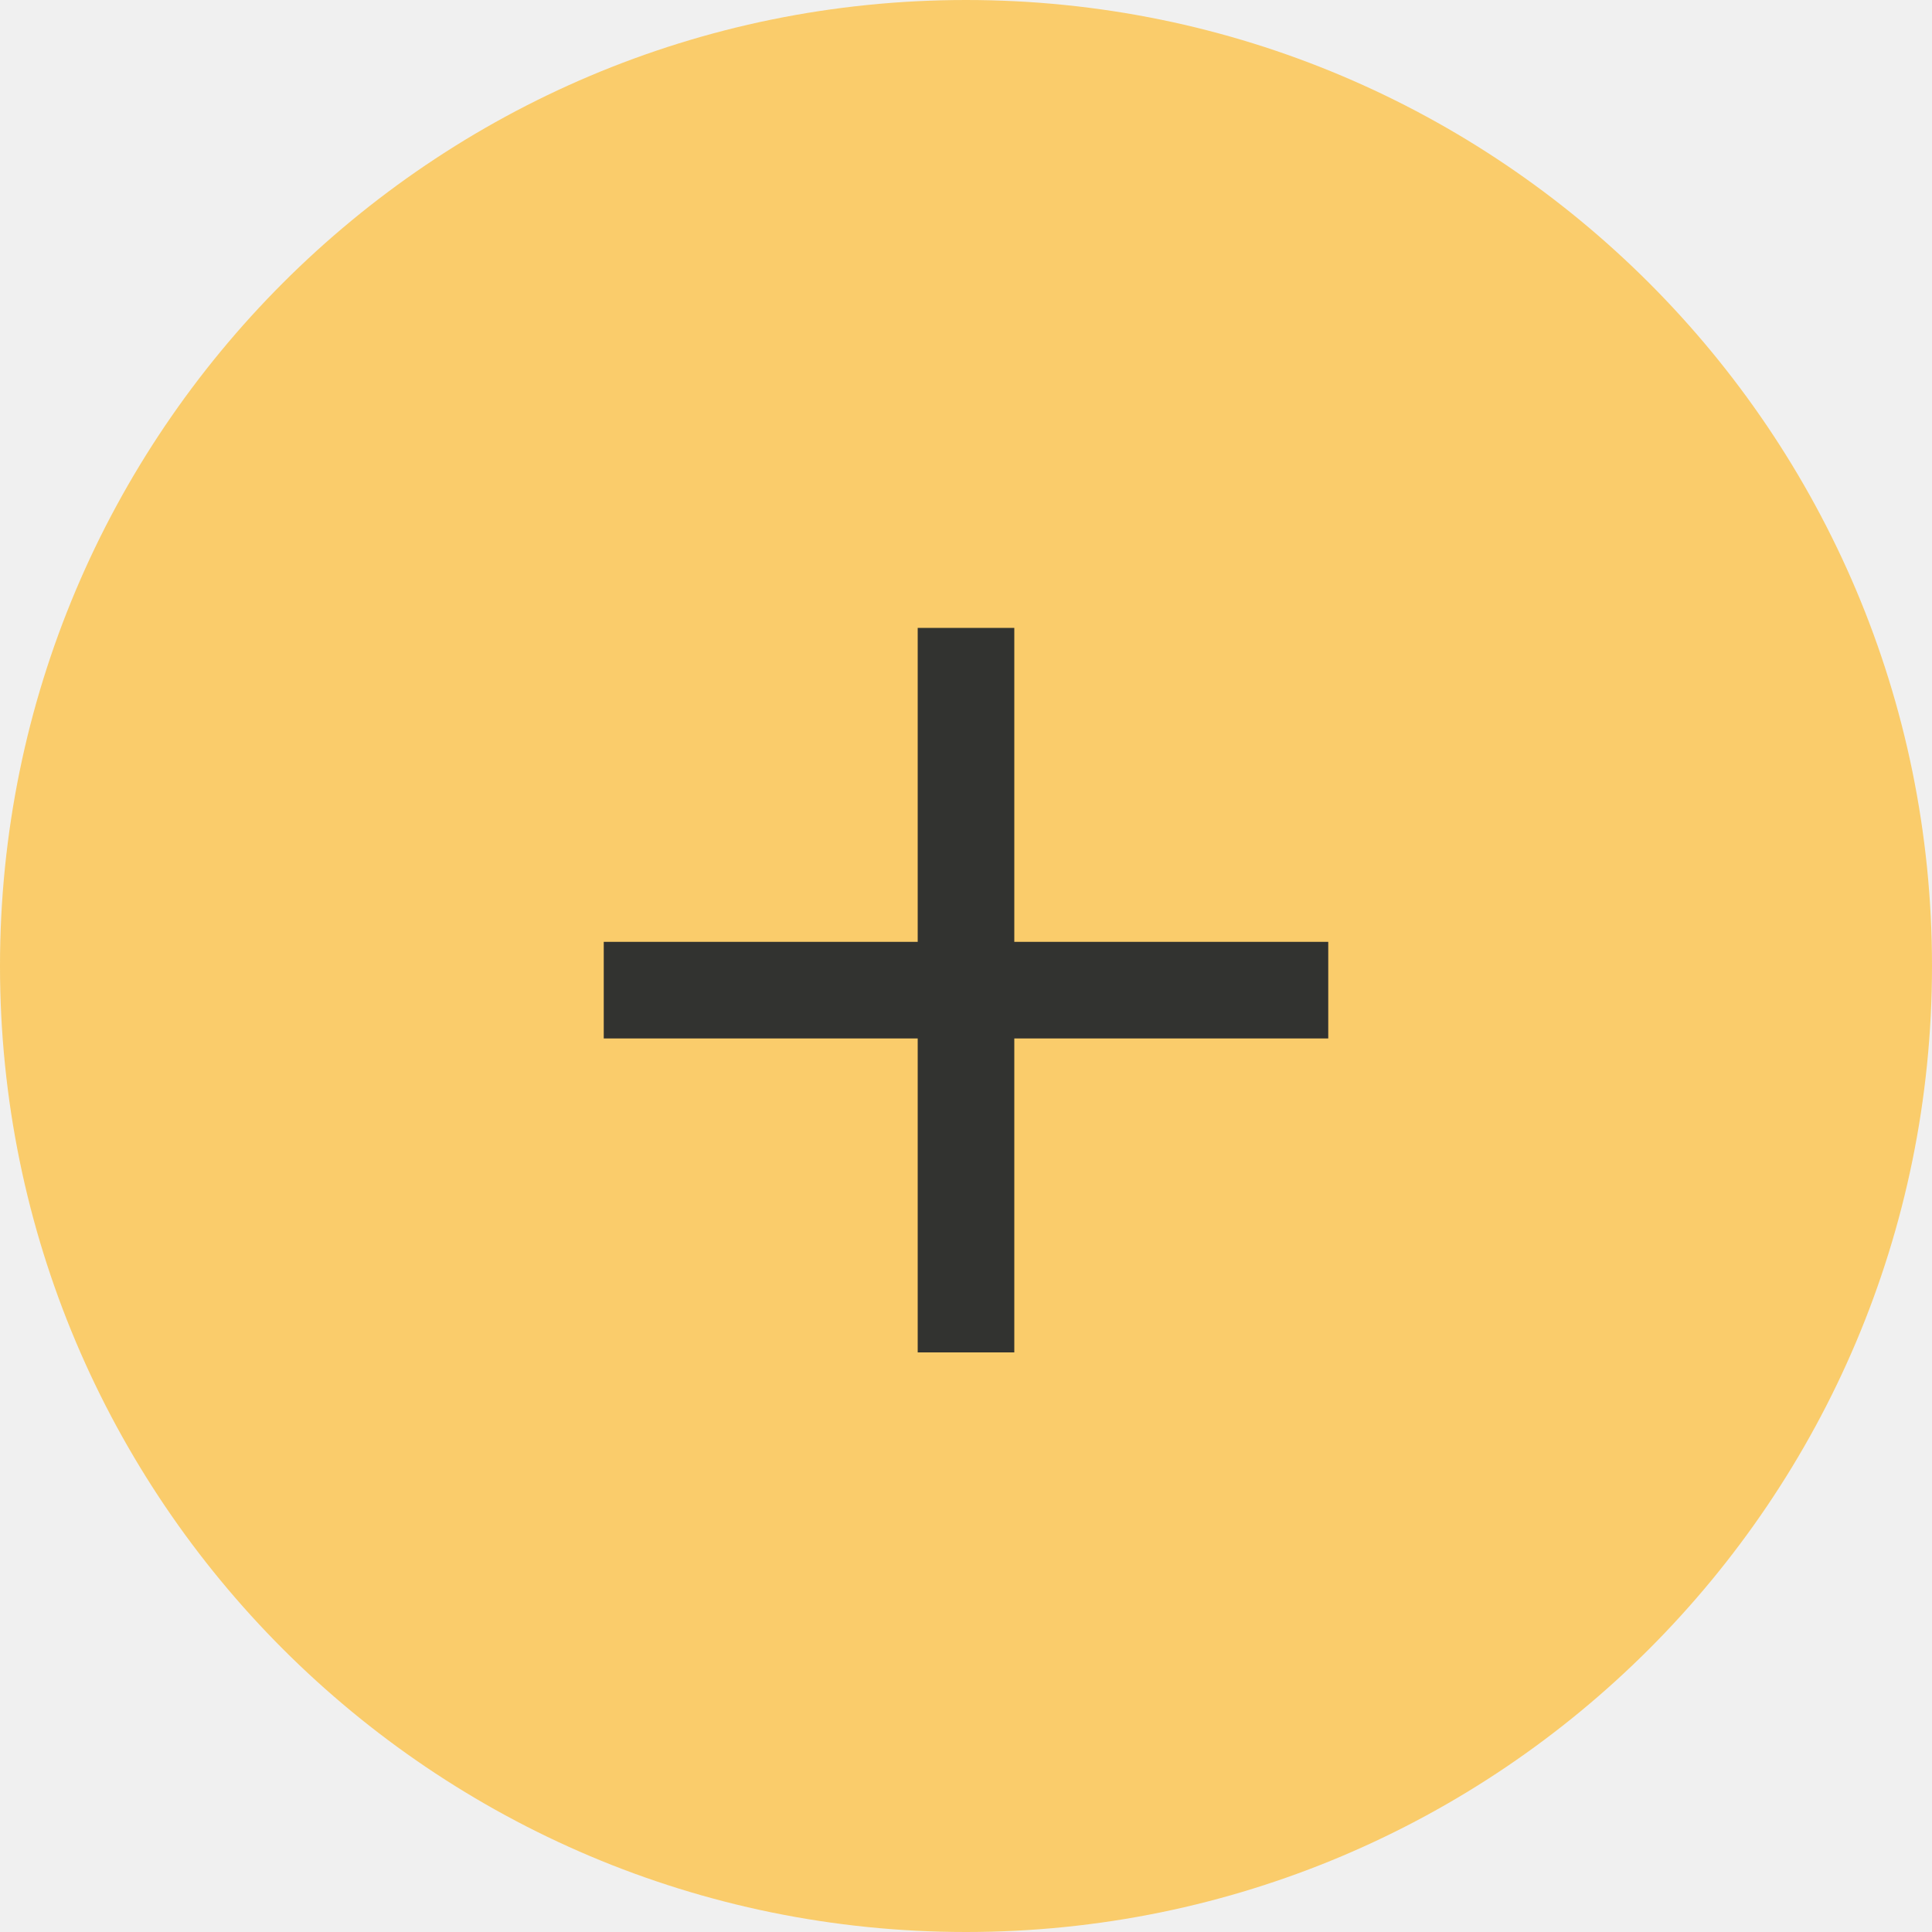
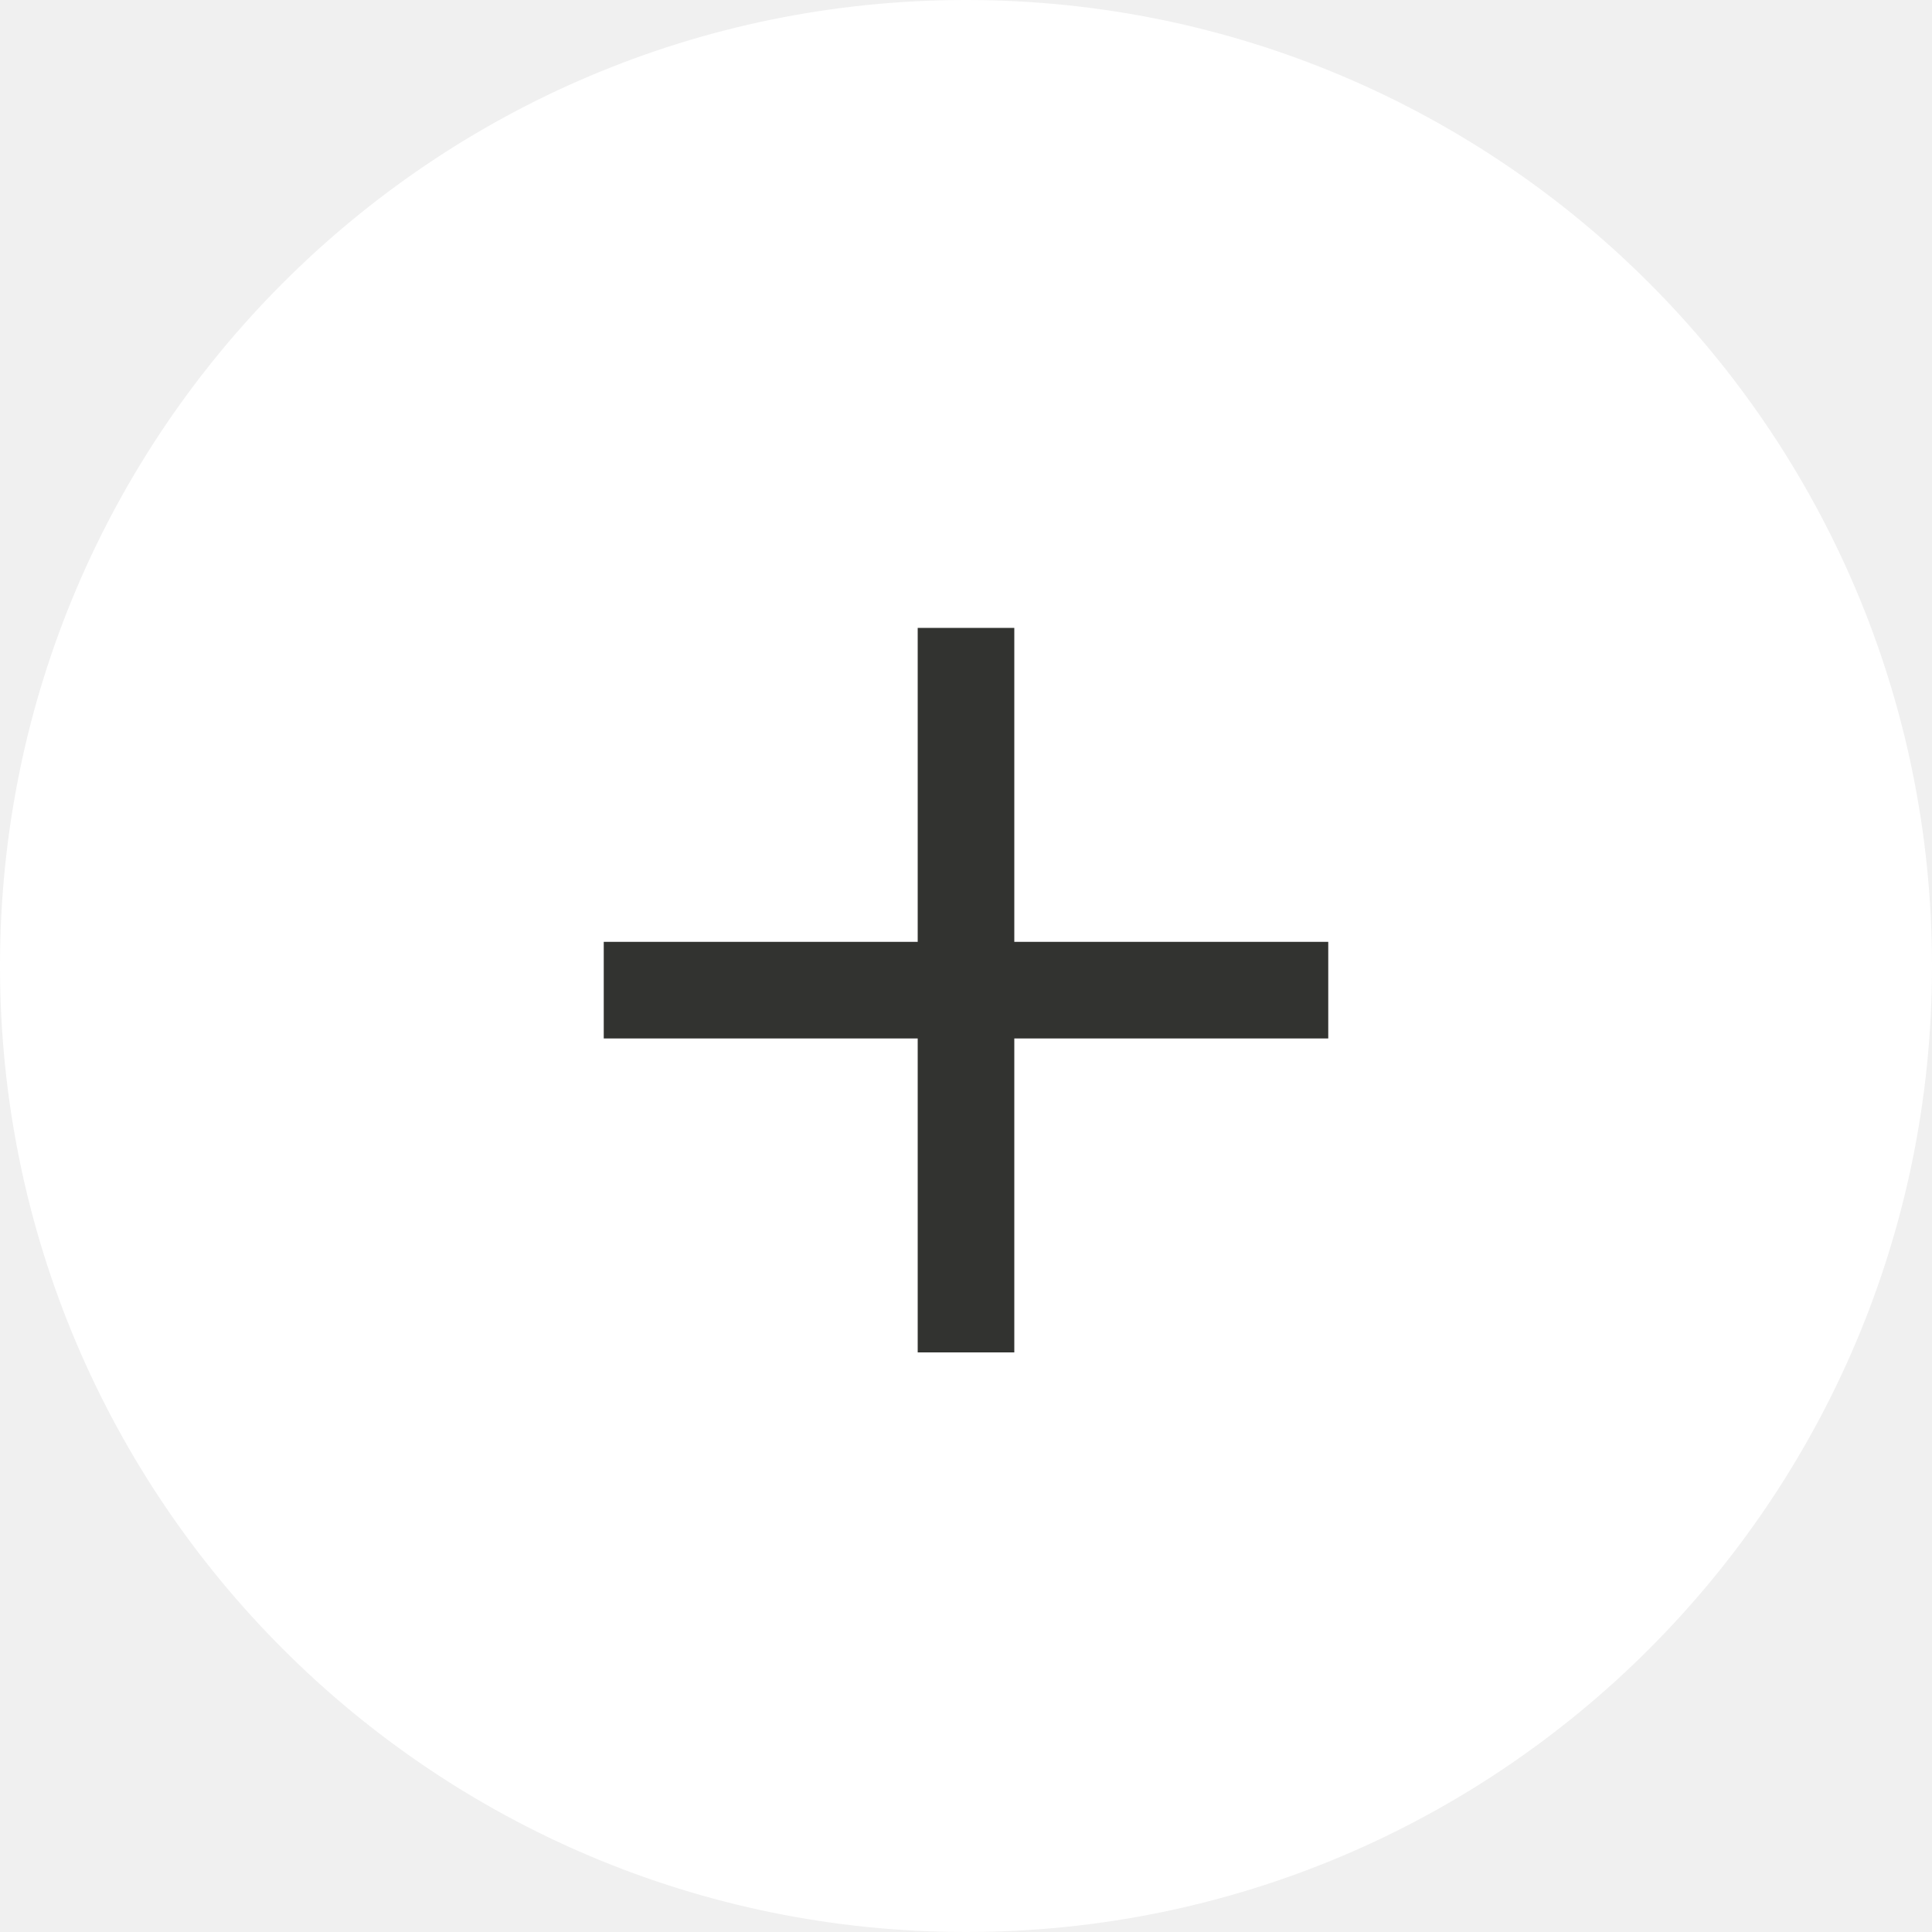
<svg xmlns="http://www.w3.org/2000/svg" width="40" height="40" viewBox="0 0 40 40" fill="none">
  <g id="plus">
-     <circle id="Ellipse 3" cx="20" cy="20" r="20" fill="#FACC6B" />
+     <circle id="Ellipse 3" cx="20" cy="20" r="20" fill="white" />
    <rect id="Rectangle 4" x="19" y="13" width="2" height="15" fill="#323330" />
    <rect id="Rectangle 6" x="12.5" y="21.5" width="2" height="15" transform="rotate(-90 12.5 21.5)" fill="#323330" />
  </g>
</svg>
